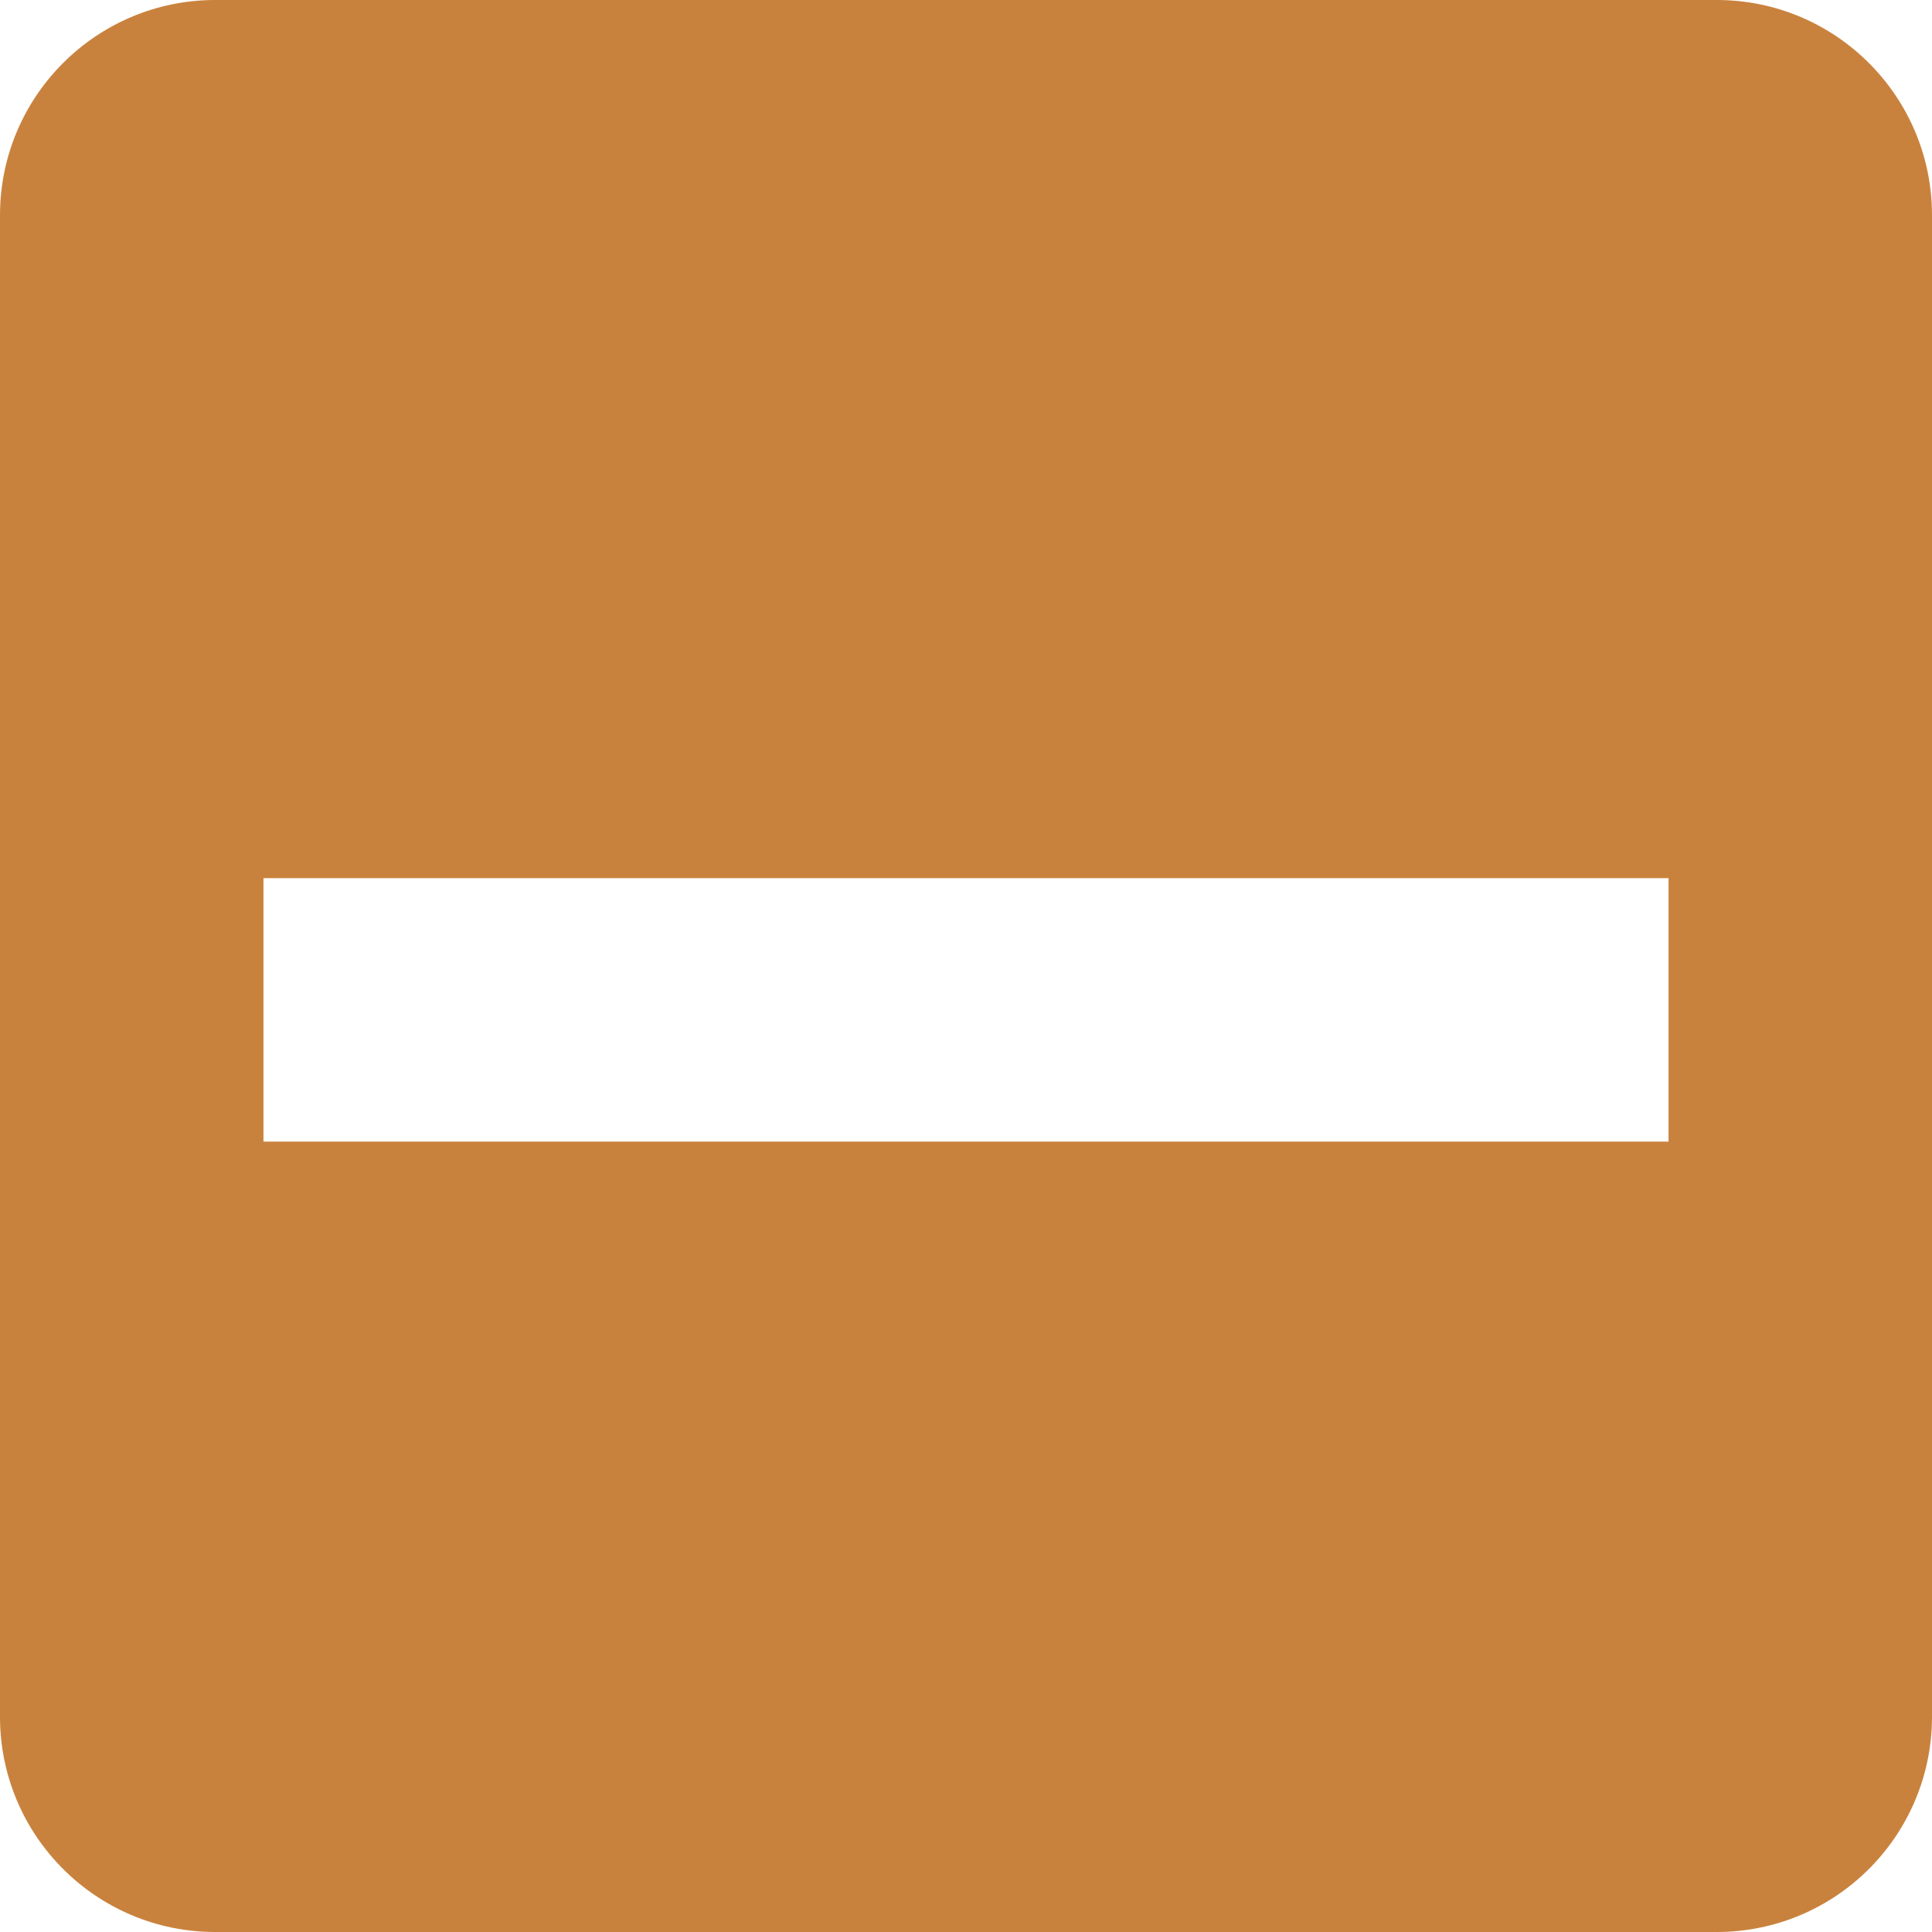
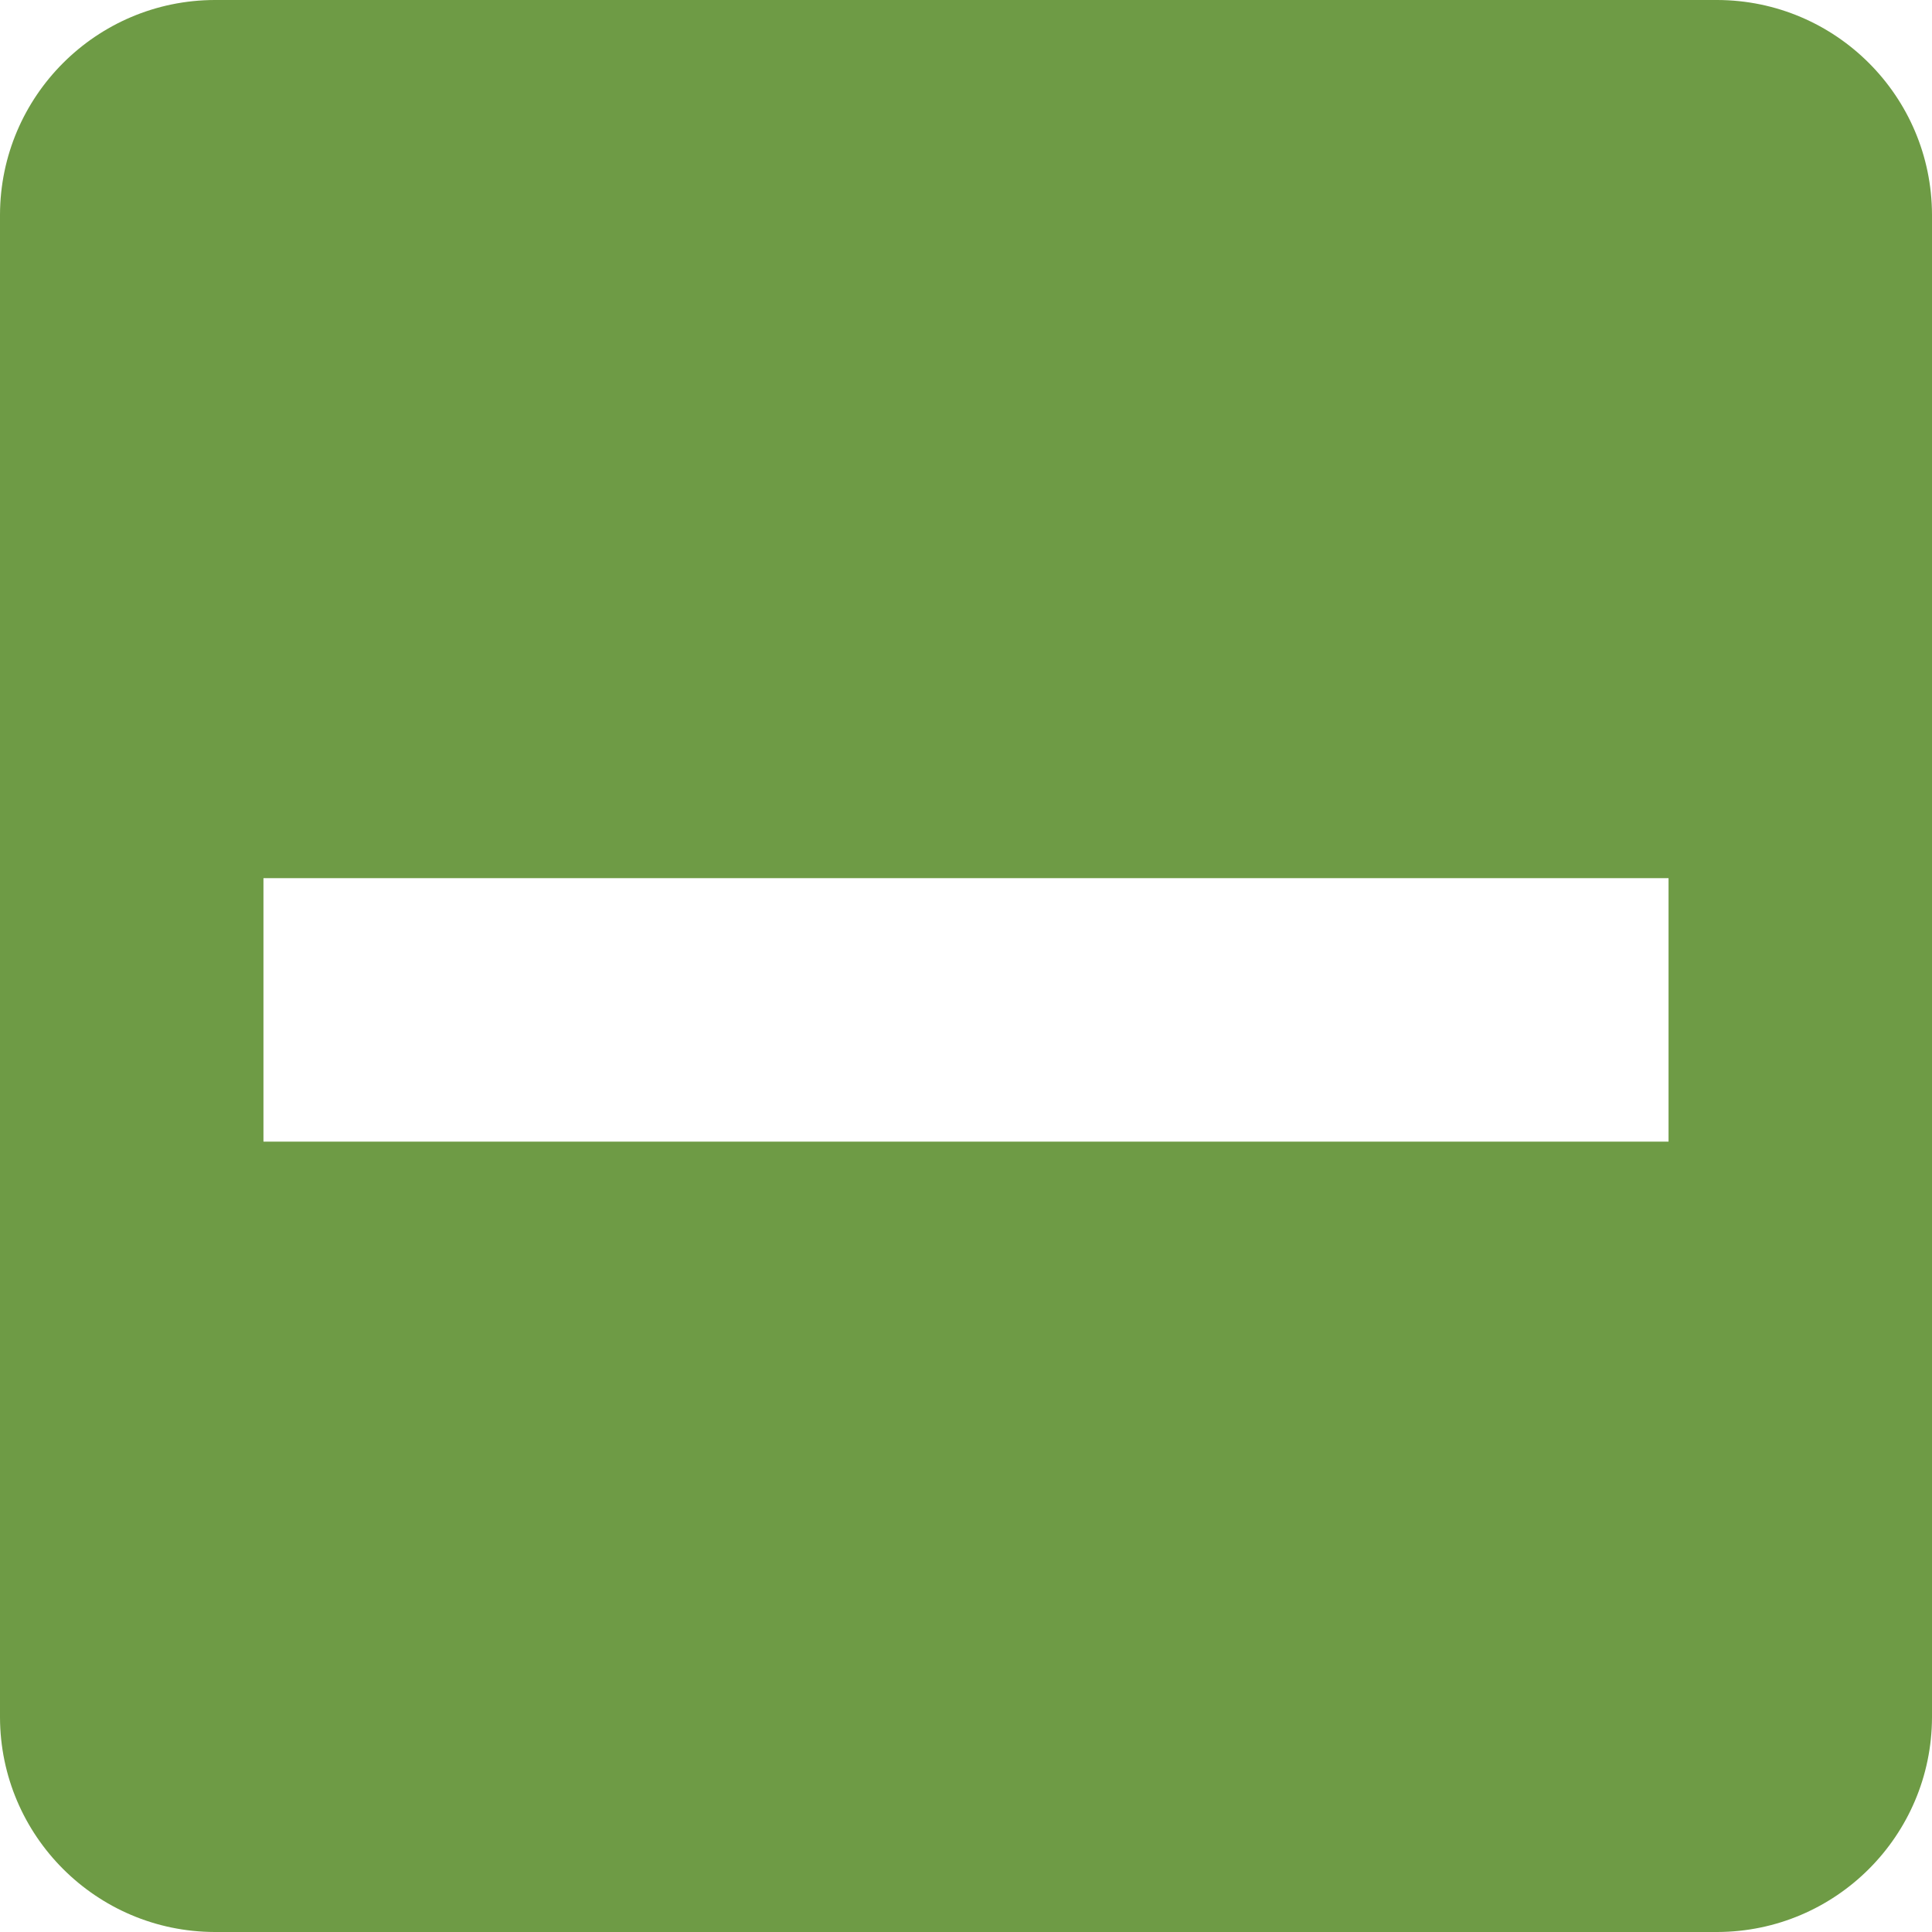
<svg xmlns="http://www.w3.org/2000/svg" width="22px" height="22px" viewBox="0 0 22 22" version="1.1">
  <g id="Page-1" stroke="none" stroke-width="1" fill="none" fill-rule="evenodd">
    <g id="ic-check-active" transform="translate(-1, -1)">
-       <g id="Group_8199" transform="translate(1, 1)" fill="#C9823D">
+       <g id="Group_8199" transform="translate(1, 1)" fill="#6e9b45">
        <path d="M19.556,0 L2.444,0 C1.096,0.004 0.004,1.096 4.4408921e-16,2.444 L4.4408921e-16,19.556 C0.004,20.904 1.096,21.996 2.444,22 L19.556,22 C20.904,21.996 21.996,20.904 22,19.556 L22,2.444 C21.996,1.096 20.904,0.004 19.556,0 Z M3,10 L19,10 L19,13 L3,13 L3,10 Z" id="check_on_light" />
      </g>
      <polygon id="Rectangle_4538" points="0 0 24 0 24 24 0 24" />
    </g>
  </g>
</svg>
